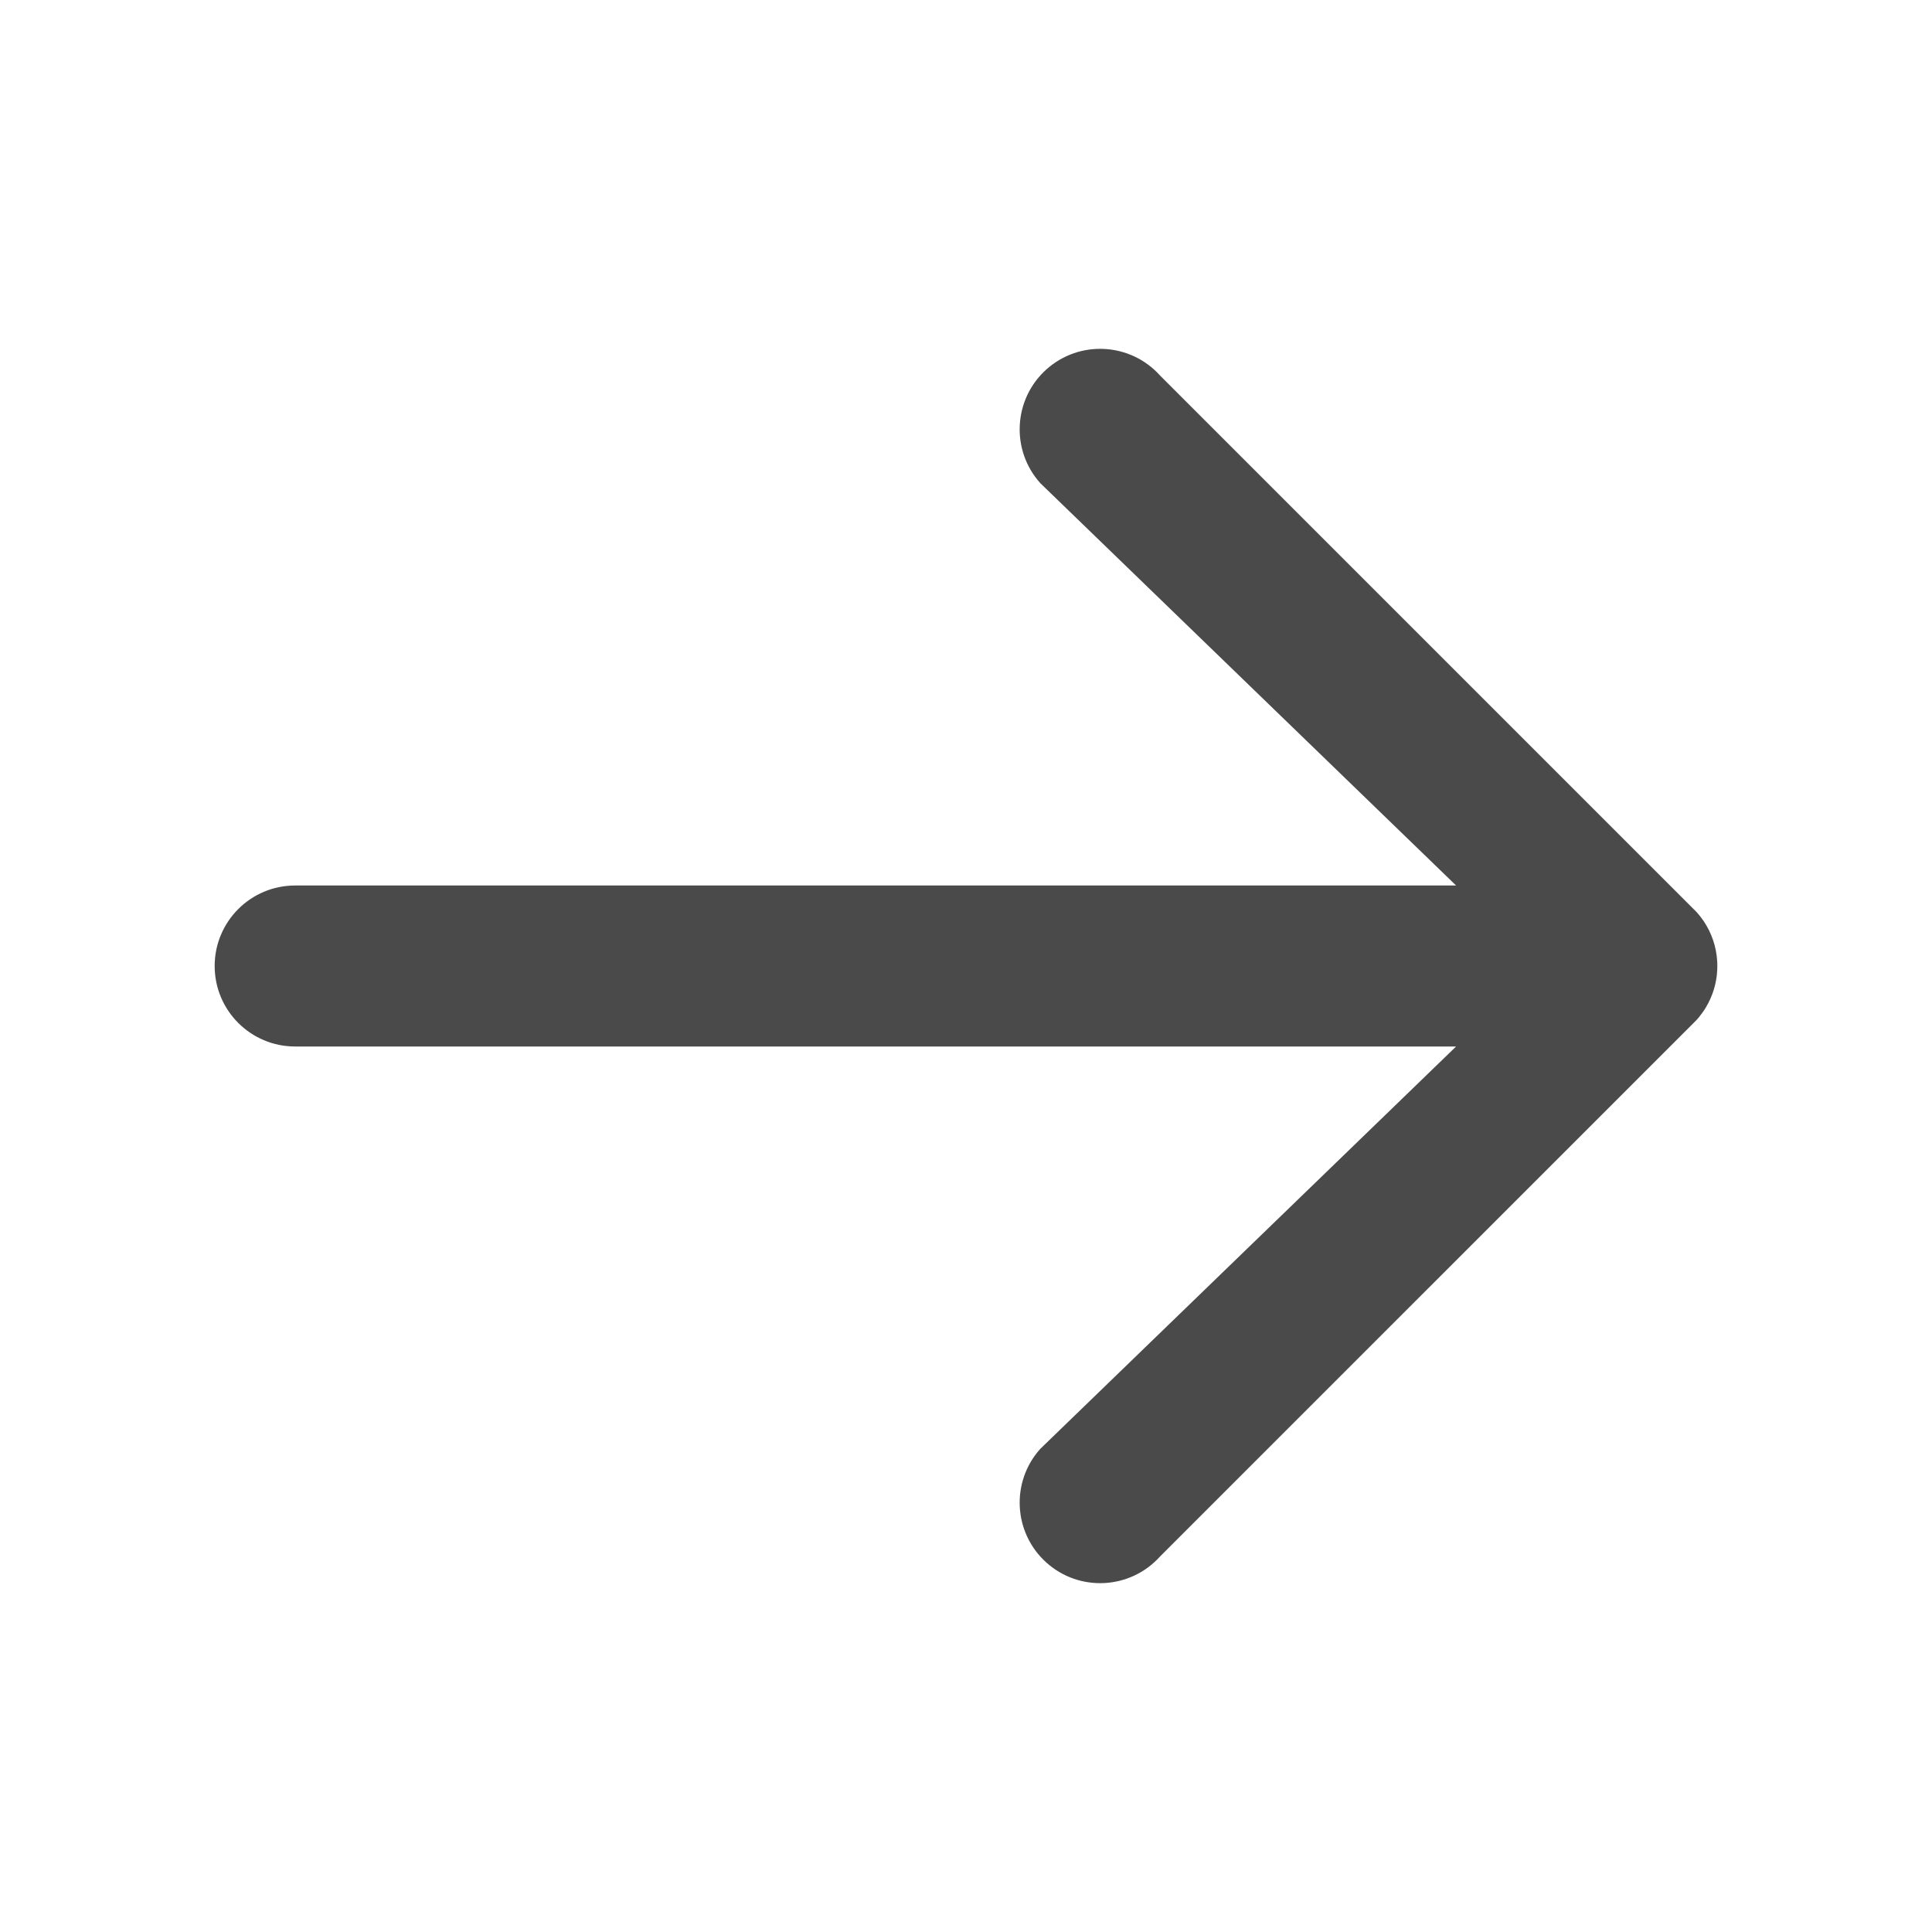
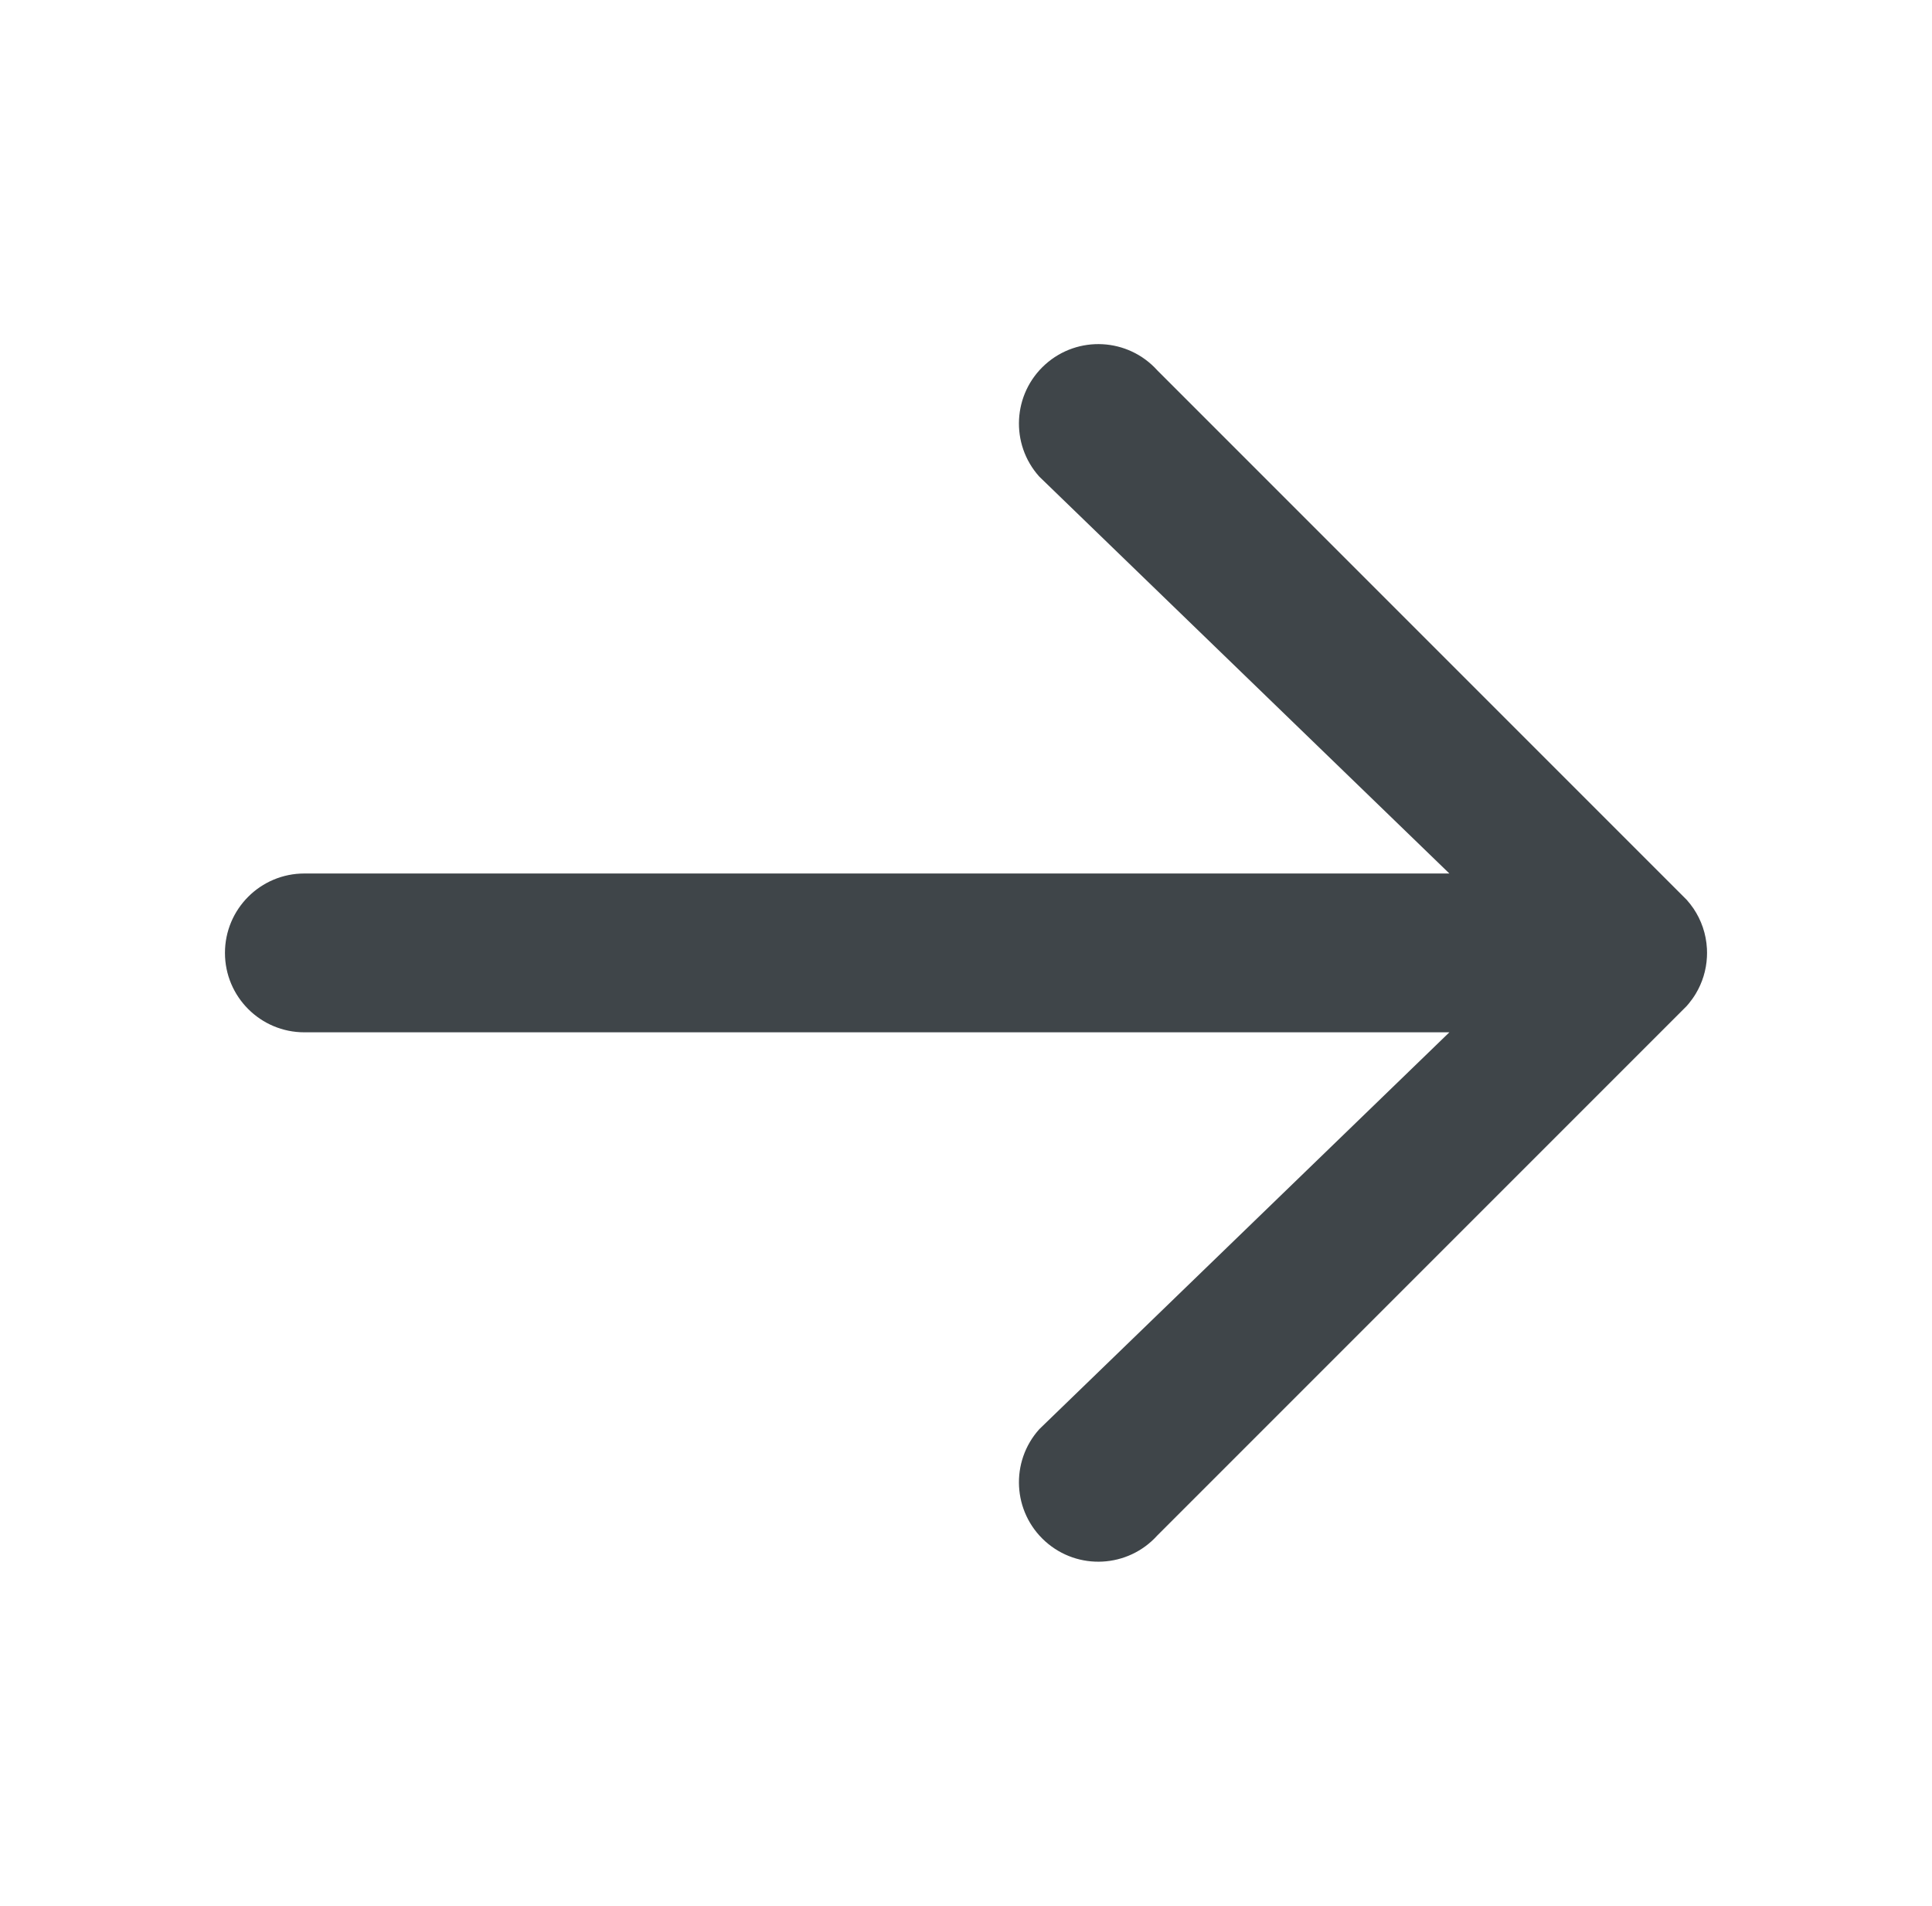
- <svg xmlns="http://www.w3.org/2000/svg" width="72" height="72" viewBox="0 0 72 72" fill="none">
-   <path fill-rule="evenodd" clip-rule="evenodd" d="M8 36C8 37.657 9.343 39 11 39H54.264L38.77 53.993C37.662 55.225 37.762 57.121 38.993 58.23C40.225 59.338 42.121 59.238 43.23 58.007L63.227 38.011C63.257 37.977 63.286 37.943 63.315 37.908C63.41 37.792 63.498 37.669 63.575 37.54C63.82 37.131 63.971 36.659 63.996 36.154C63.999 36.103 64 36.052 64 36C64 35.946 63.999 35.893 63.996 35.84C63.966 35.279 63.783 34.76 63.488 34.323C63.409 34.207 63.323 34.097 63.23 33.993L43.23 13.993C42.121 12.762 40.225 12.662 38.993 13.77C37.762 14.879 37.662 16.775 38.77 18.007L54.264 33H11C9.343 33 8 34.343 8 36Z" fill="#4A4A4A" />
+ <svg xmlns="http://www.w3.org/2000/svg" width="73" height="72" viewBox="0 0 73 72" fill="none">
+   <path fill-rule="evenodd" clip-rule="evenodd" d="M8.5 36C8.5 37.657 9.843 39 11.5 39H54.764L39.27 53.993C38.162 55.225 38.262 57.121 39.493 58.23C40.725 59.338 42.621 59.238 43.73 58.007L63.727 38.011C63.757 37.977 63.786 37.943 63.815 37.908C63.91 37.792 63.998 37.669 64.075 37.54C64.32 37.131 64.471 36.659 64.496 36.154C64.499 36.103 64.5 36.052 64.5 36C64.5 35.946 64.499 35.893 64.496 35.84C64.466 35.279 64.283 34.76 63.988 34.323C63.909 34.207 63.823 34.097 63.73 33.993L43.73 13.993C42.621 12.762 40.725 12.662 39.493 13.77C38.262 14.879 38.162 16.775 39.27 18.007L54.764 33H11.5C9.843 33 8.5 34.343 8.5 36Z" fill="#3F4549" />
</svg>
